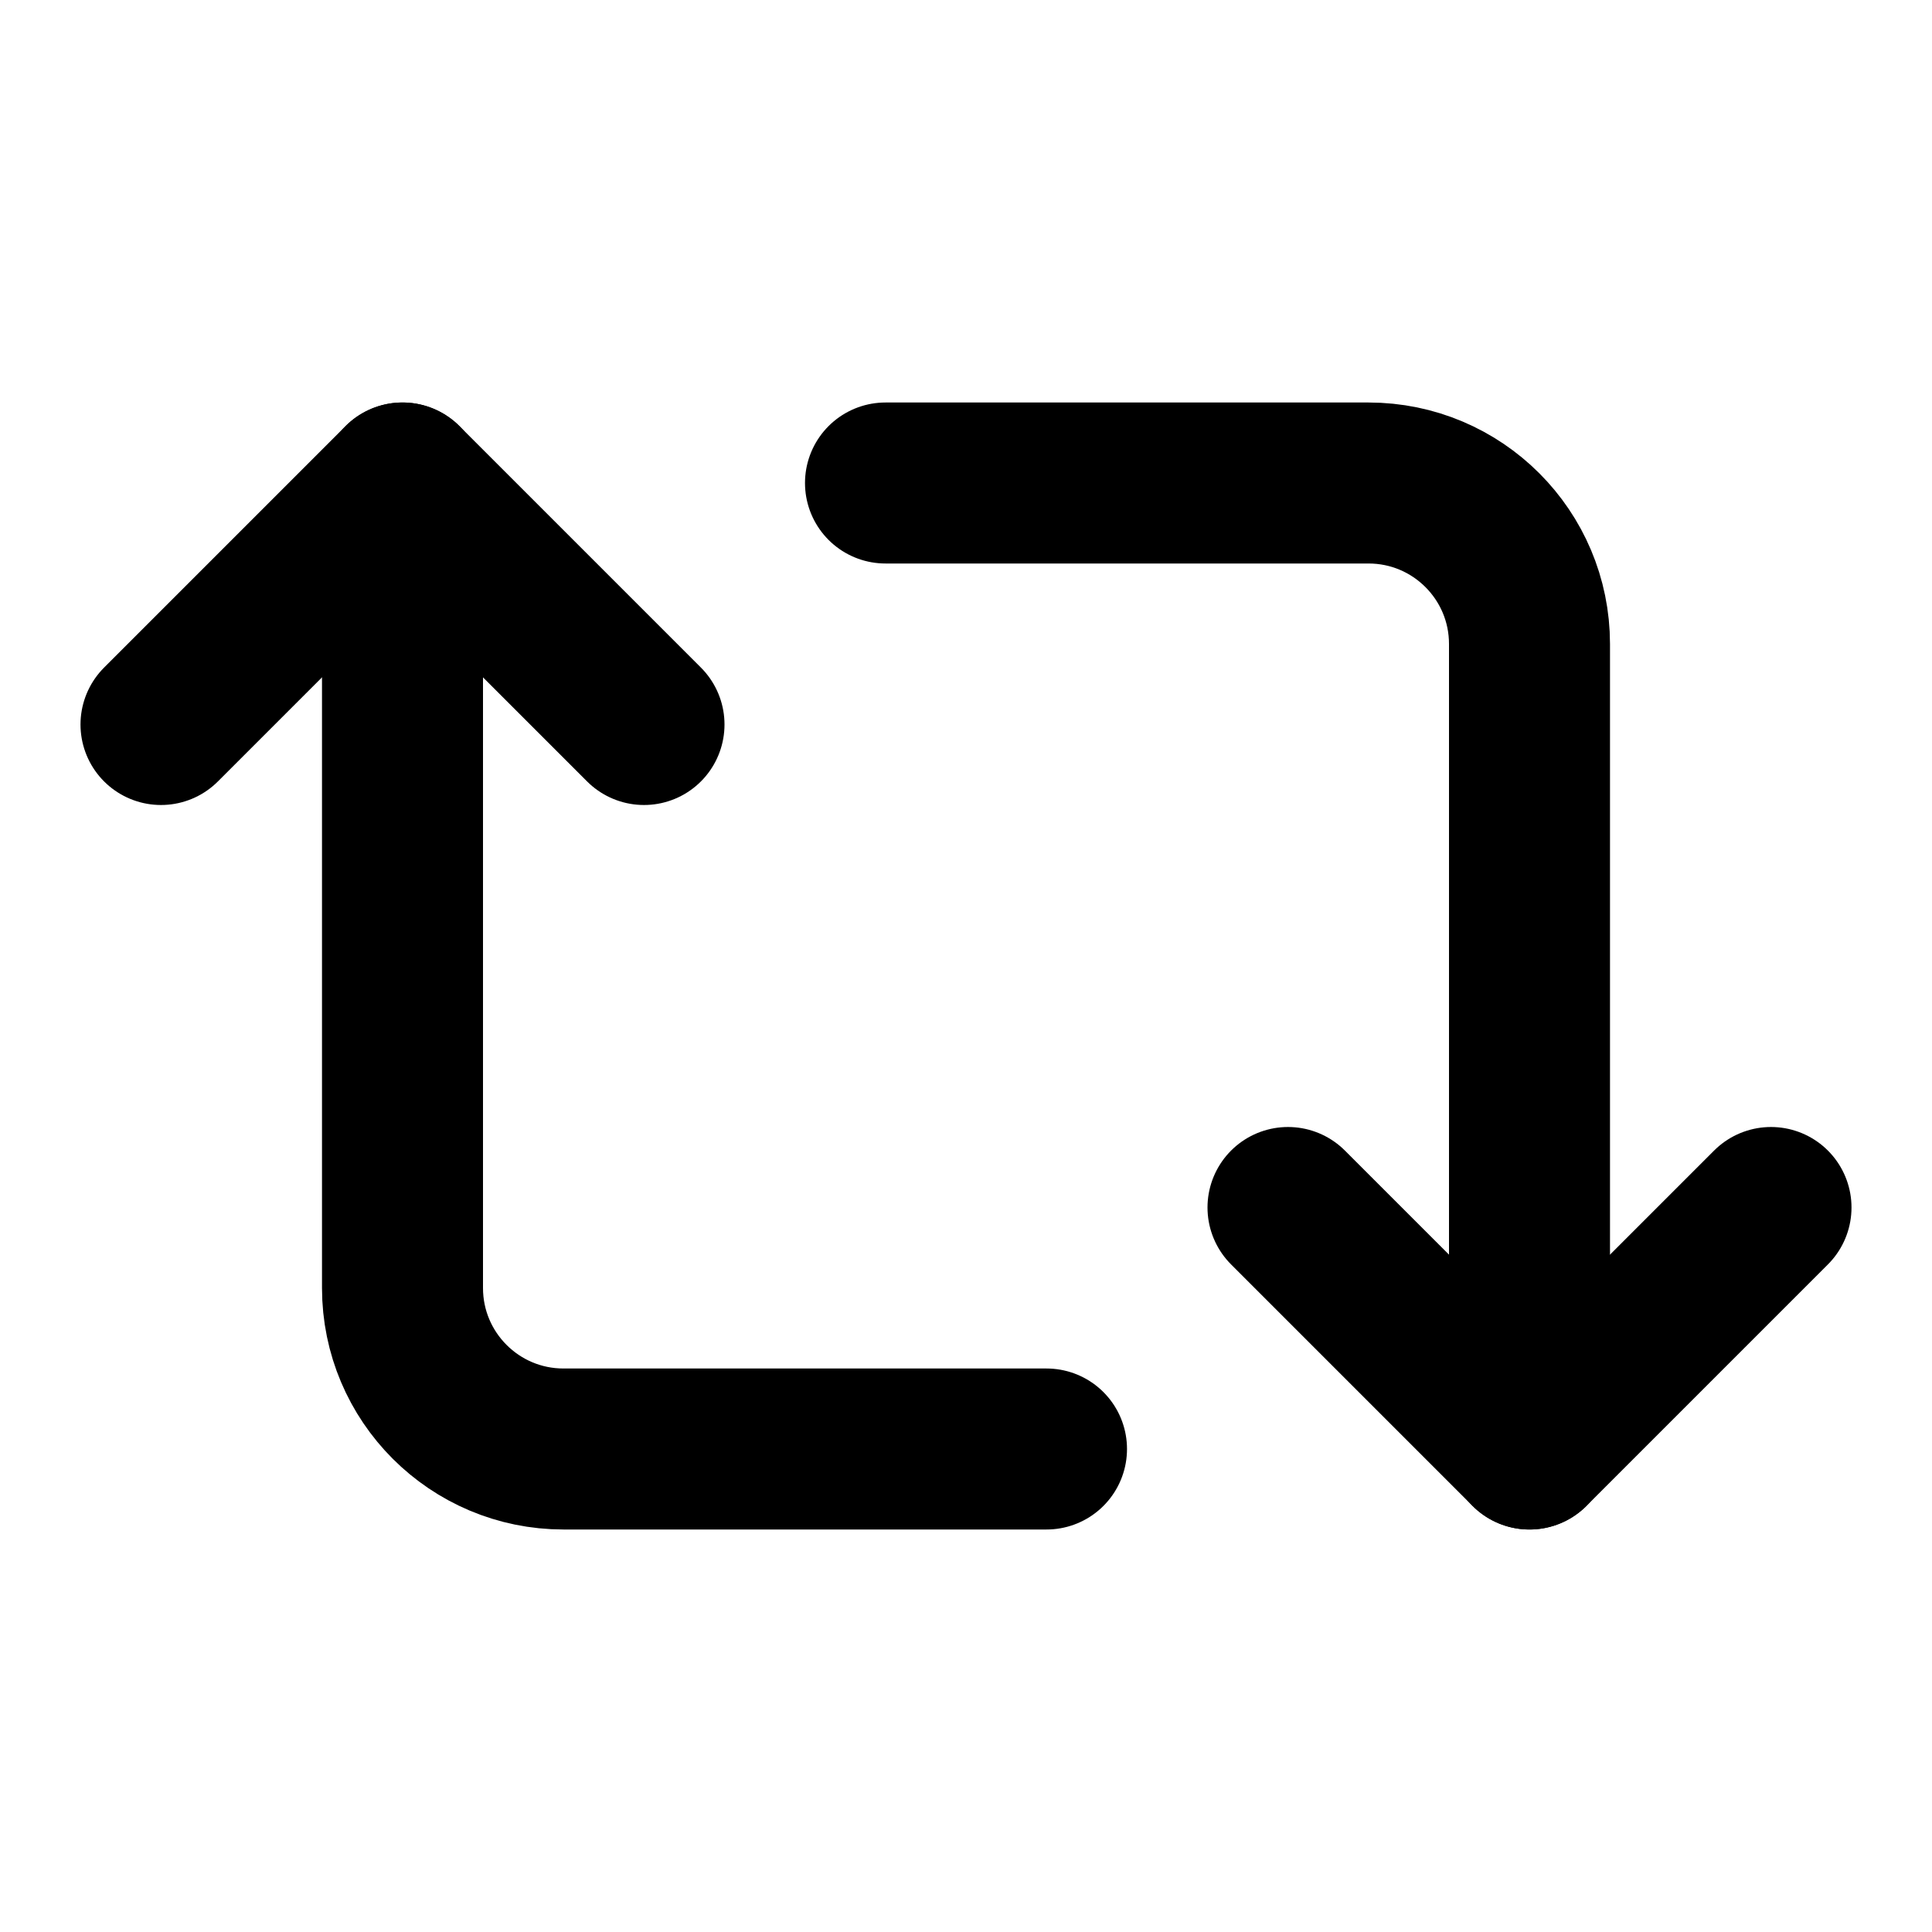
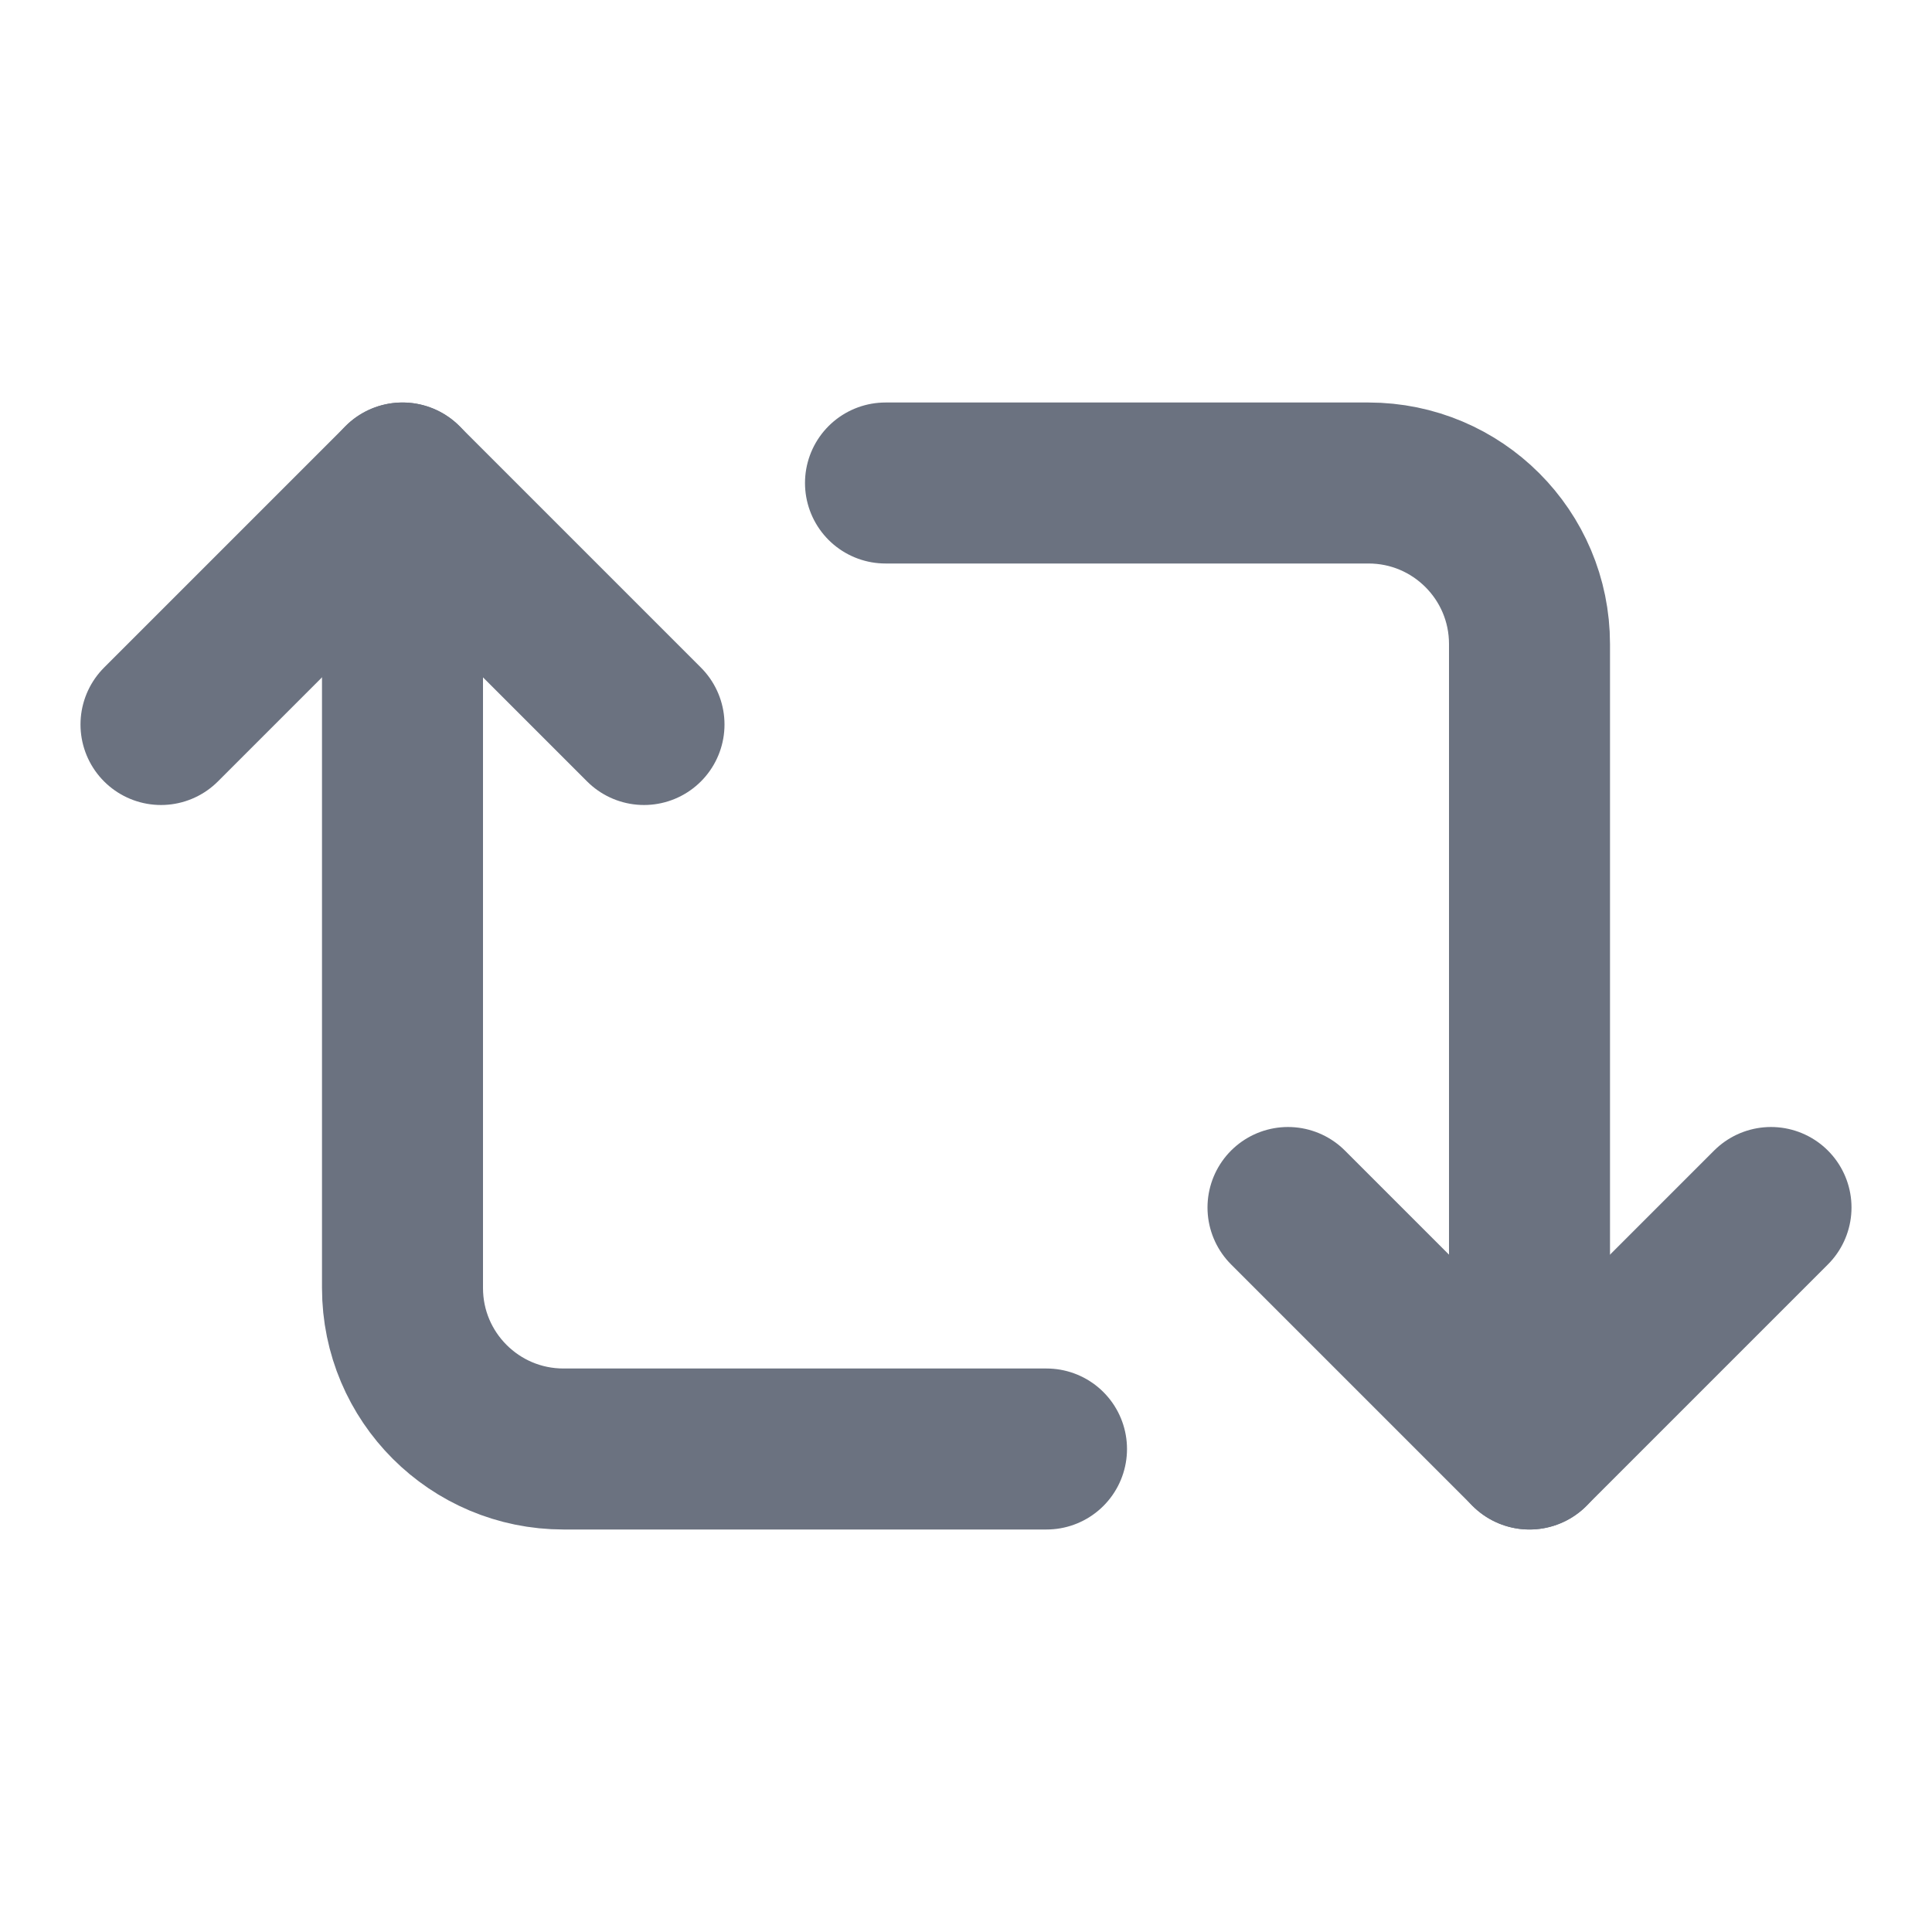
<svg xmlns="http://www.w3.org/2000/svg" width="24" height="24" viewBox="0 0 24 24" aria-hidden="true" focusable="false" fill="#6B7280">
-   <g fill="none" stroke="currentColor" stroke-linecap="round" stroke-linejoin="round" stroke-width="2">
+   <g fill="none" stroke="#6B7280" stroke-linecap="round" stroke-linejoin="round" stroke-width="2">
    <path d="m2 9l3-3l3 3" />
    <path d="M13 18H7a2 2 0 0 1-2-2V6m17 9l-3 3l-3-3" />
    <path d="M11 6h6a2 2 0 0 1 2 2v10" />
  </g>
</svg>
